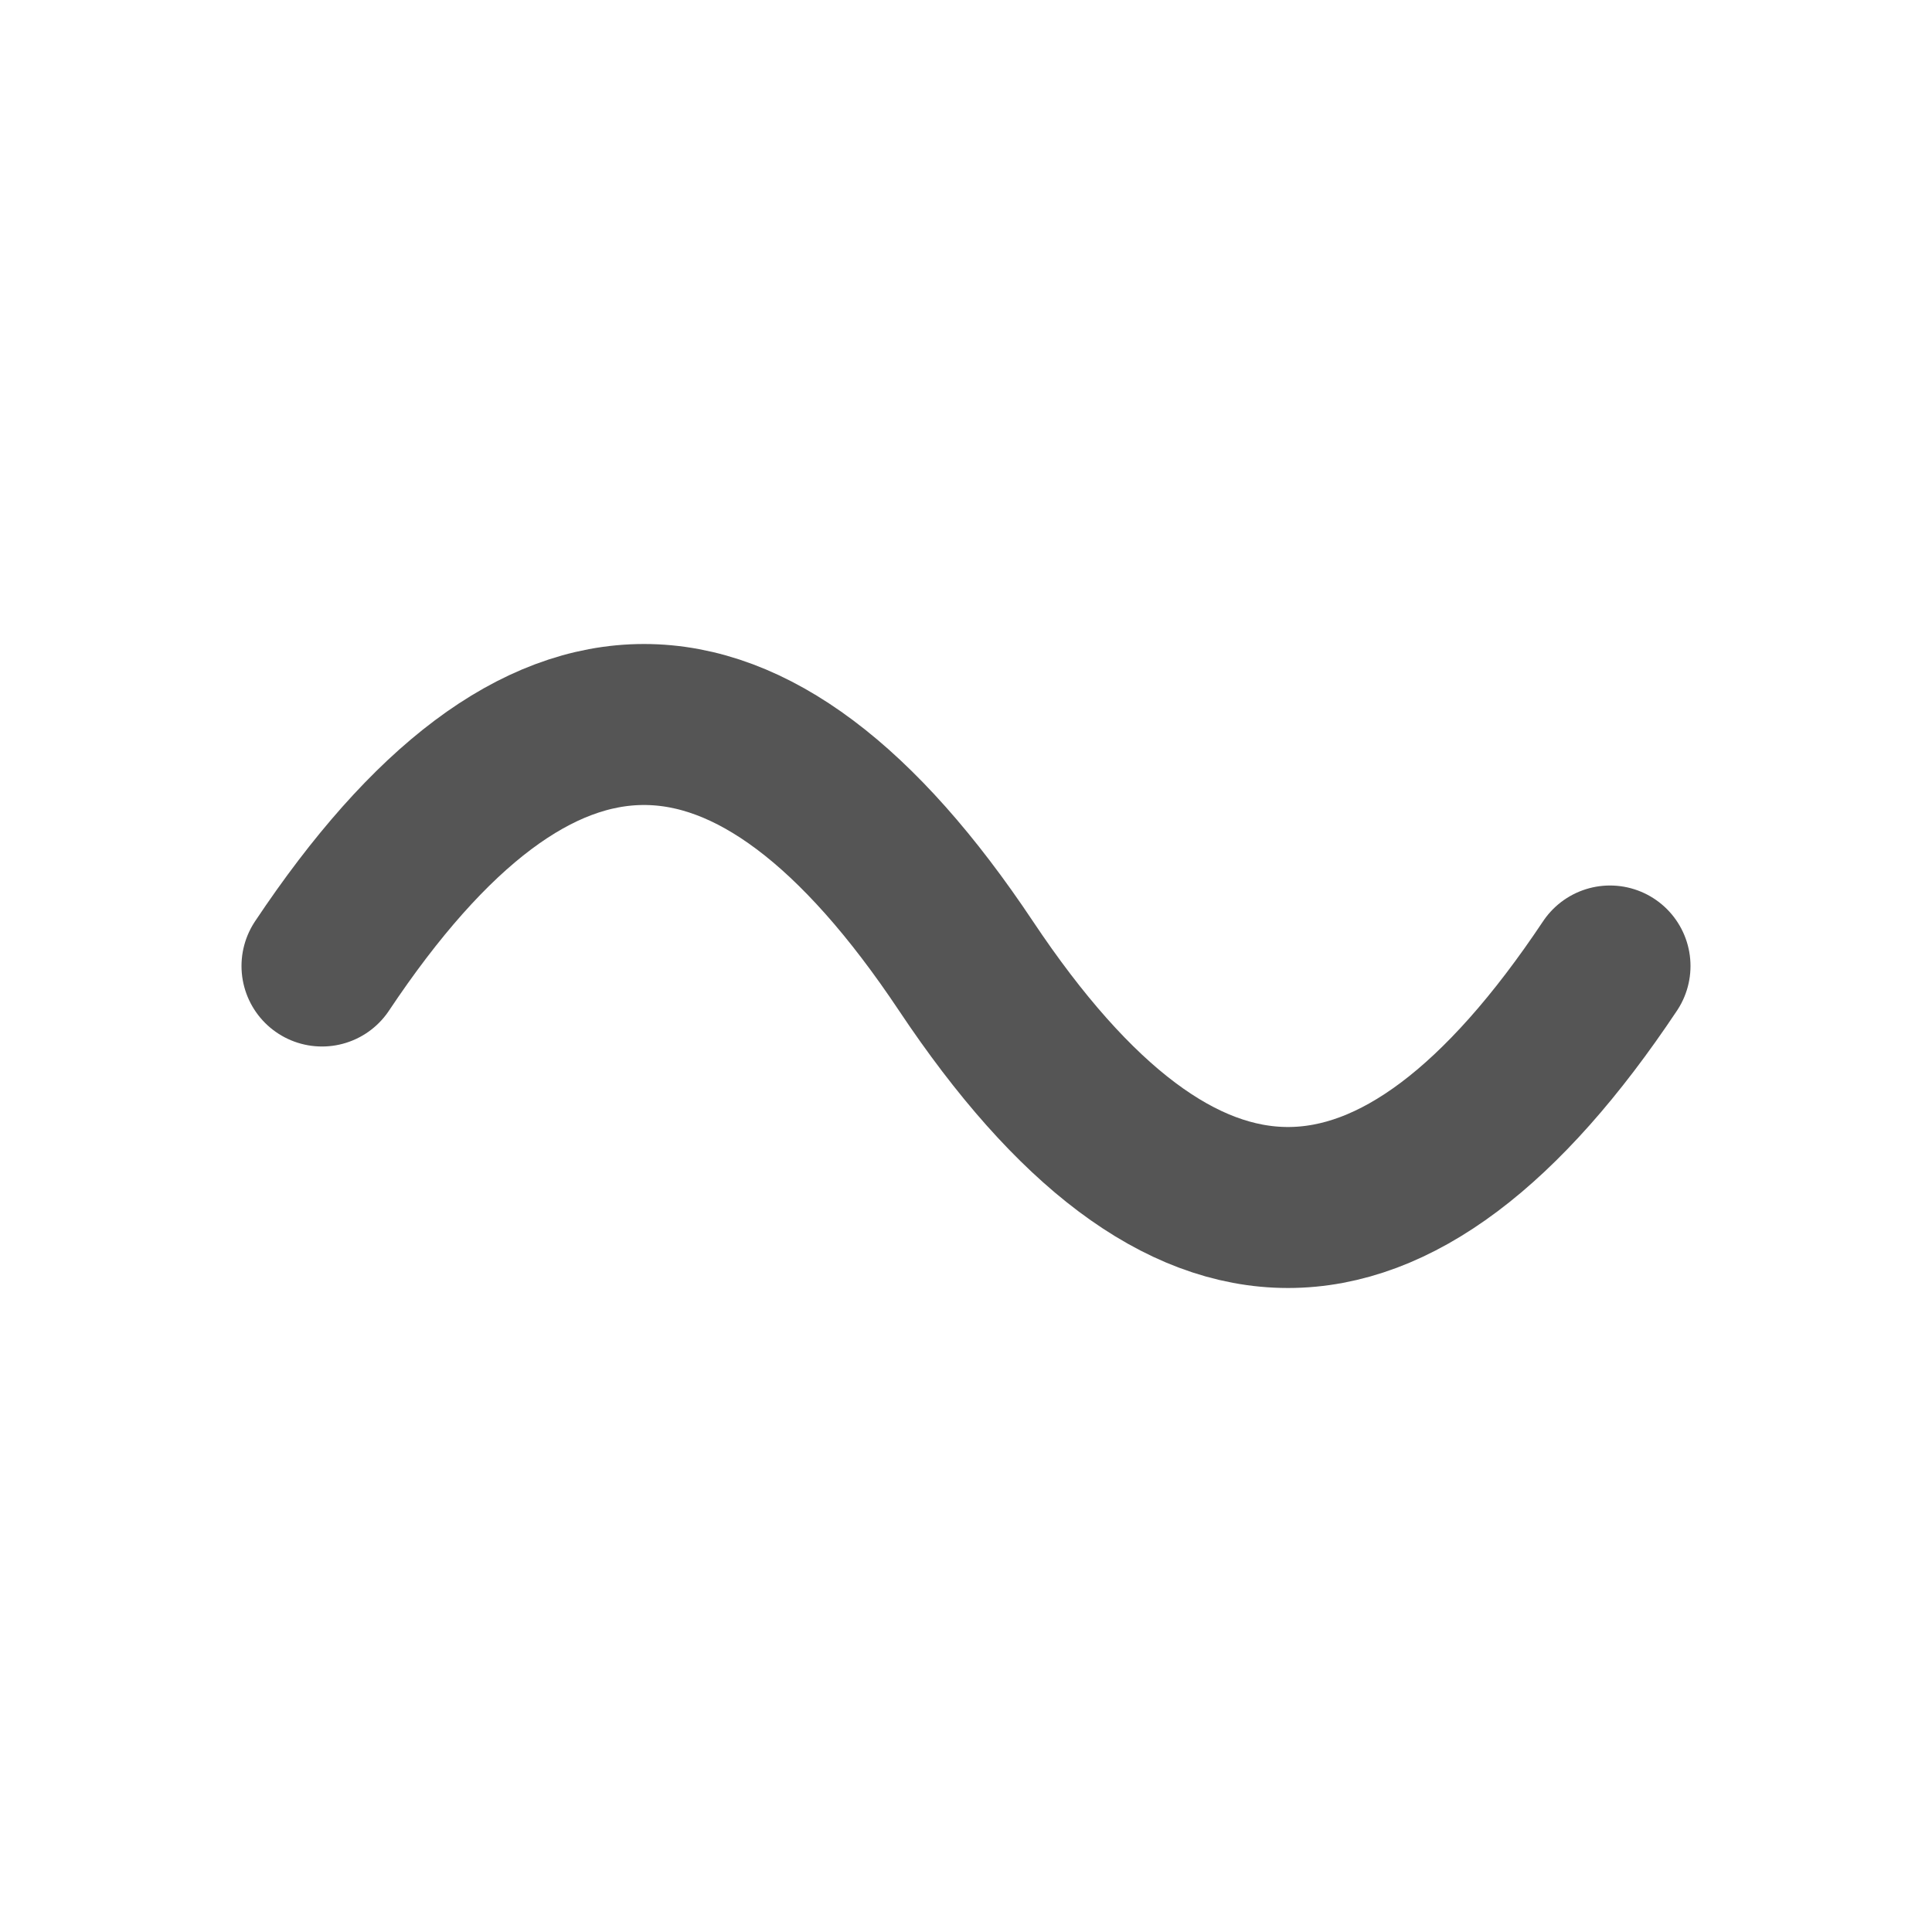
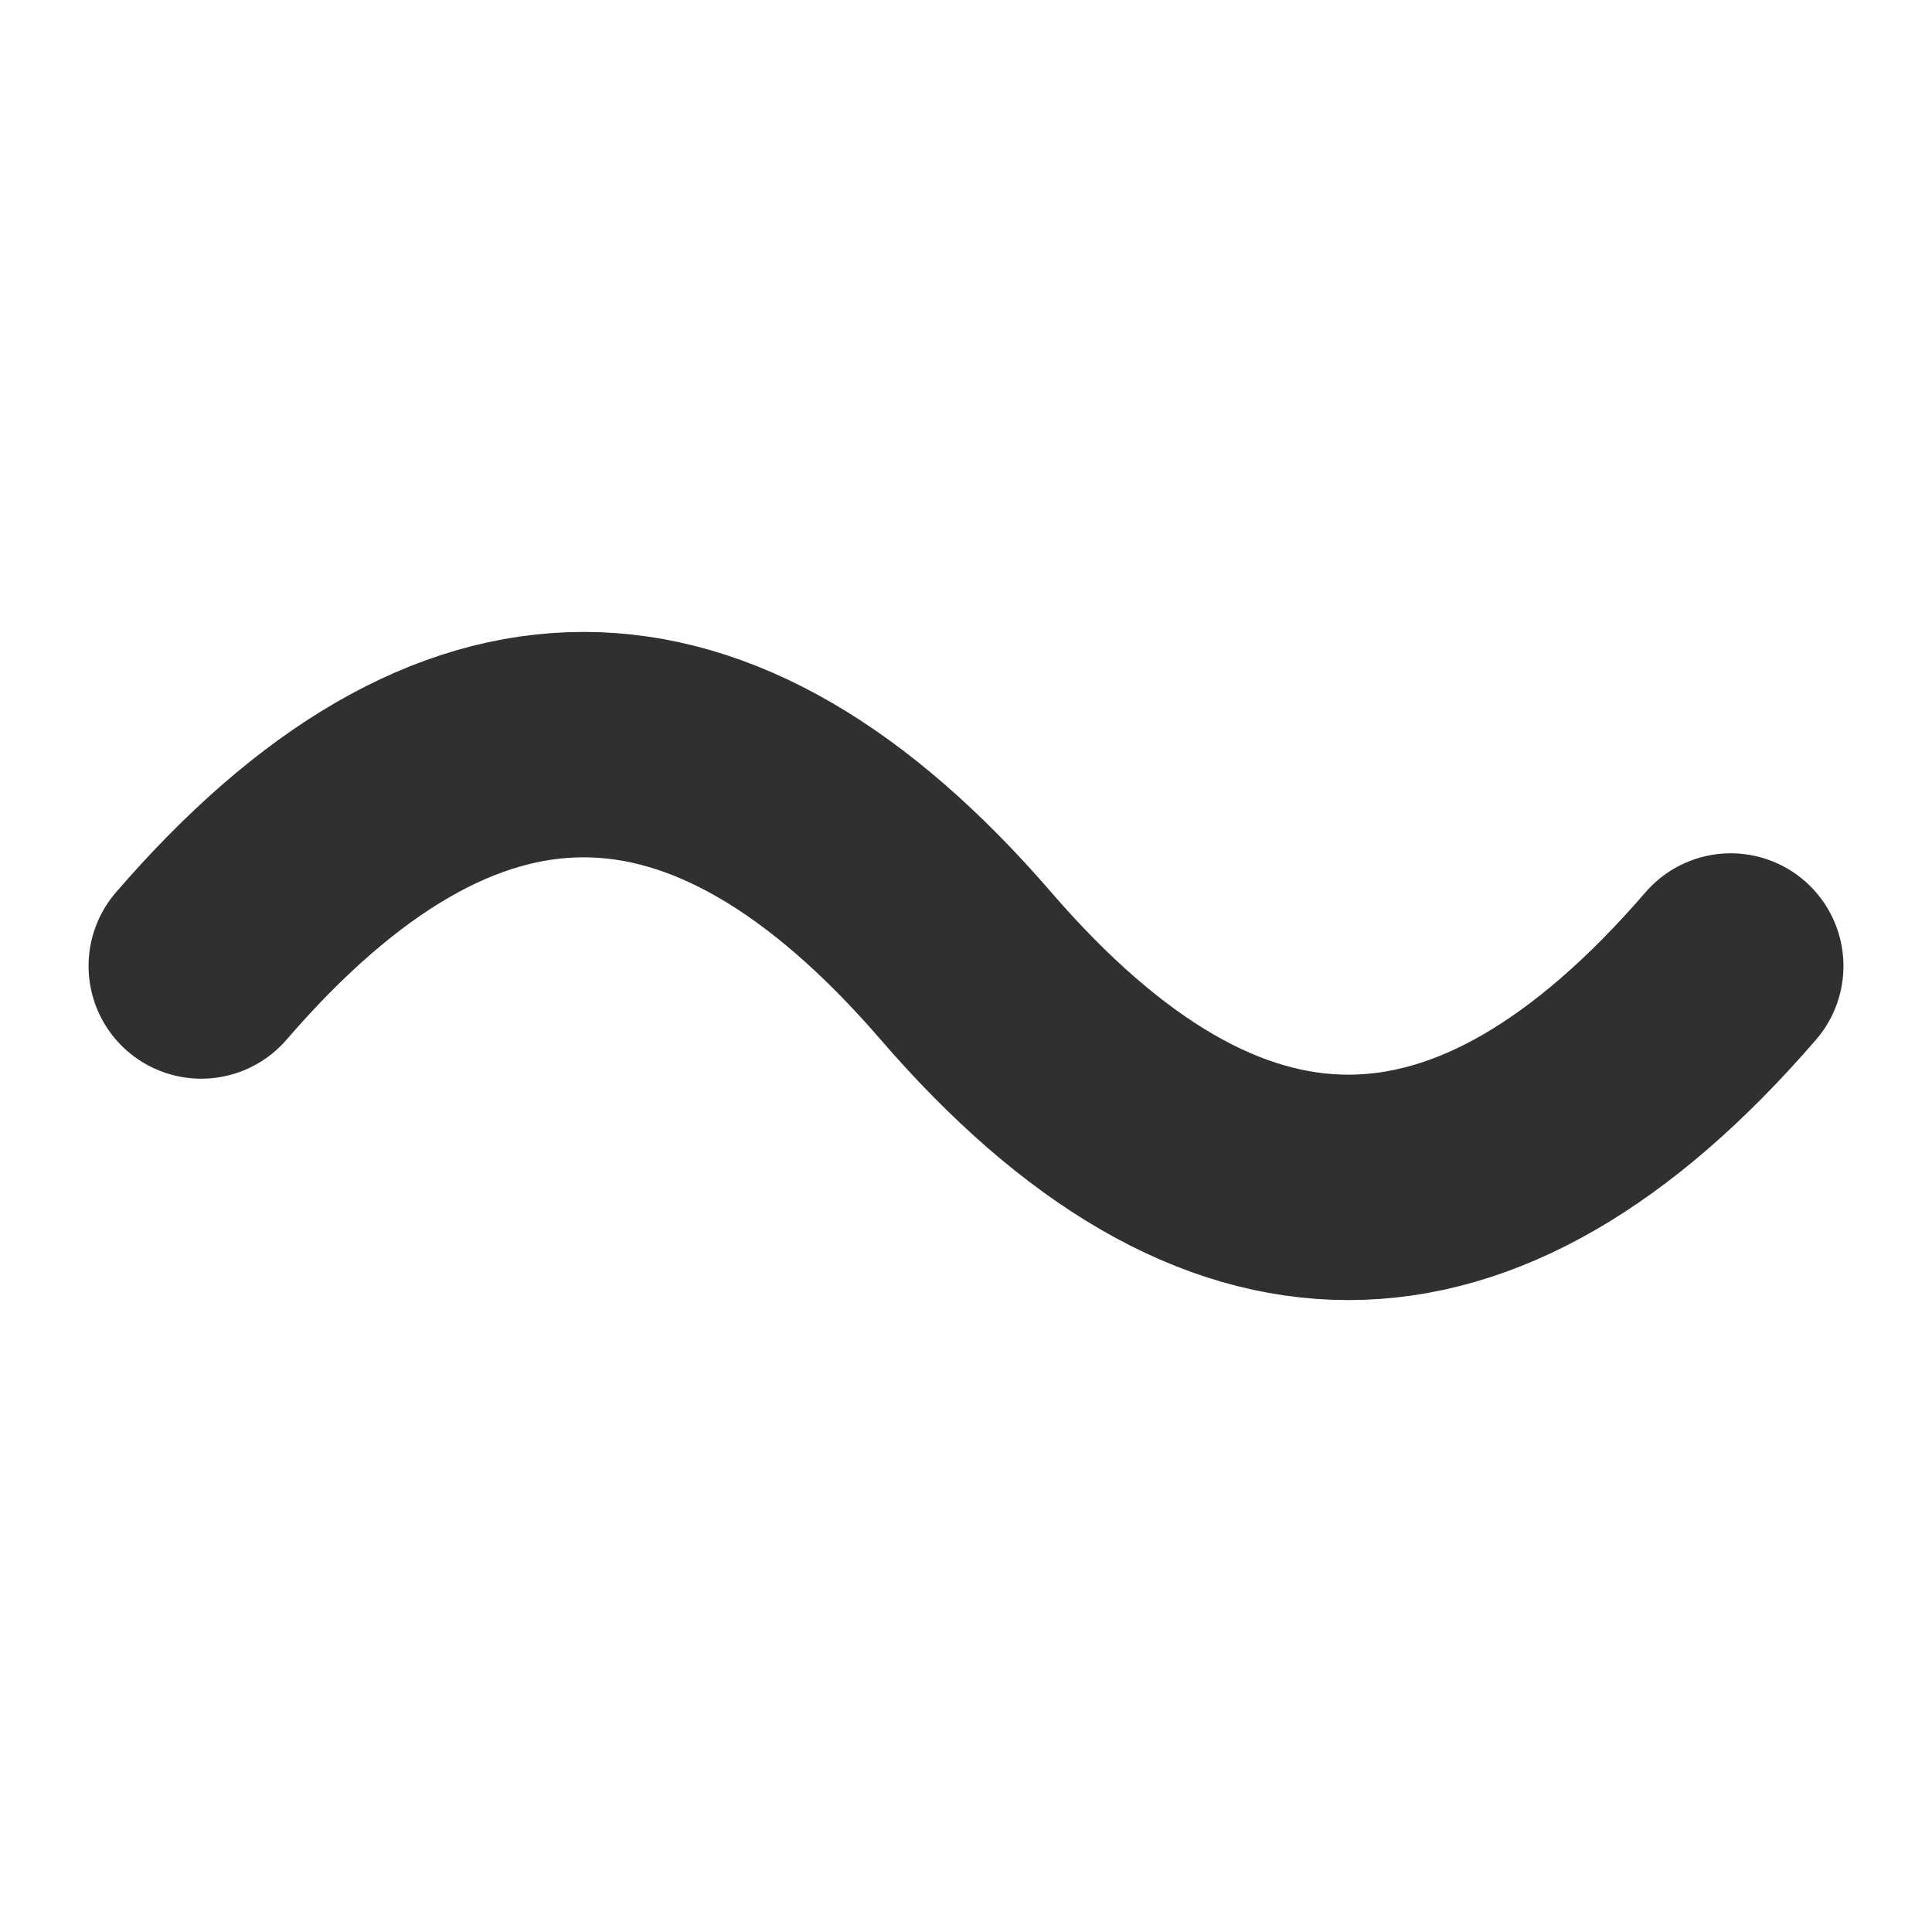
<svg xmlns="http://www.w3.org/2000/svg" viewBox="0 0 24 24" width="24" height="24">
-   <path d="M 4 12 Q 8 6 12 12 T 20 12" fill="none" stroke="#555555" stroke-width="2" stroke-linecap="round" stroke-linejoin="round" />
+   <path d="M 2.5 12 Q 7.25 6.5 12 12 T 21.5 12" fill="none" stroke="#303030" stroke-width="2.8" stroke-linecap="round" />
</svg>
